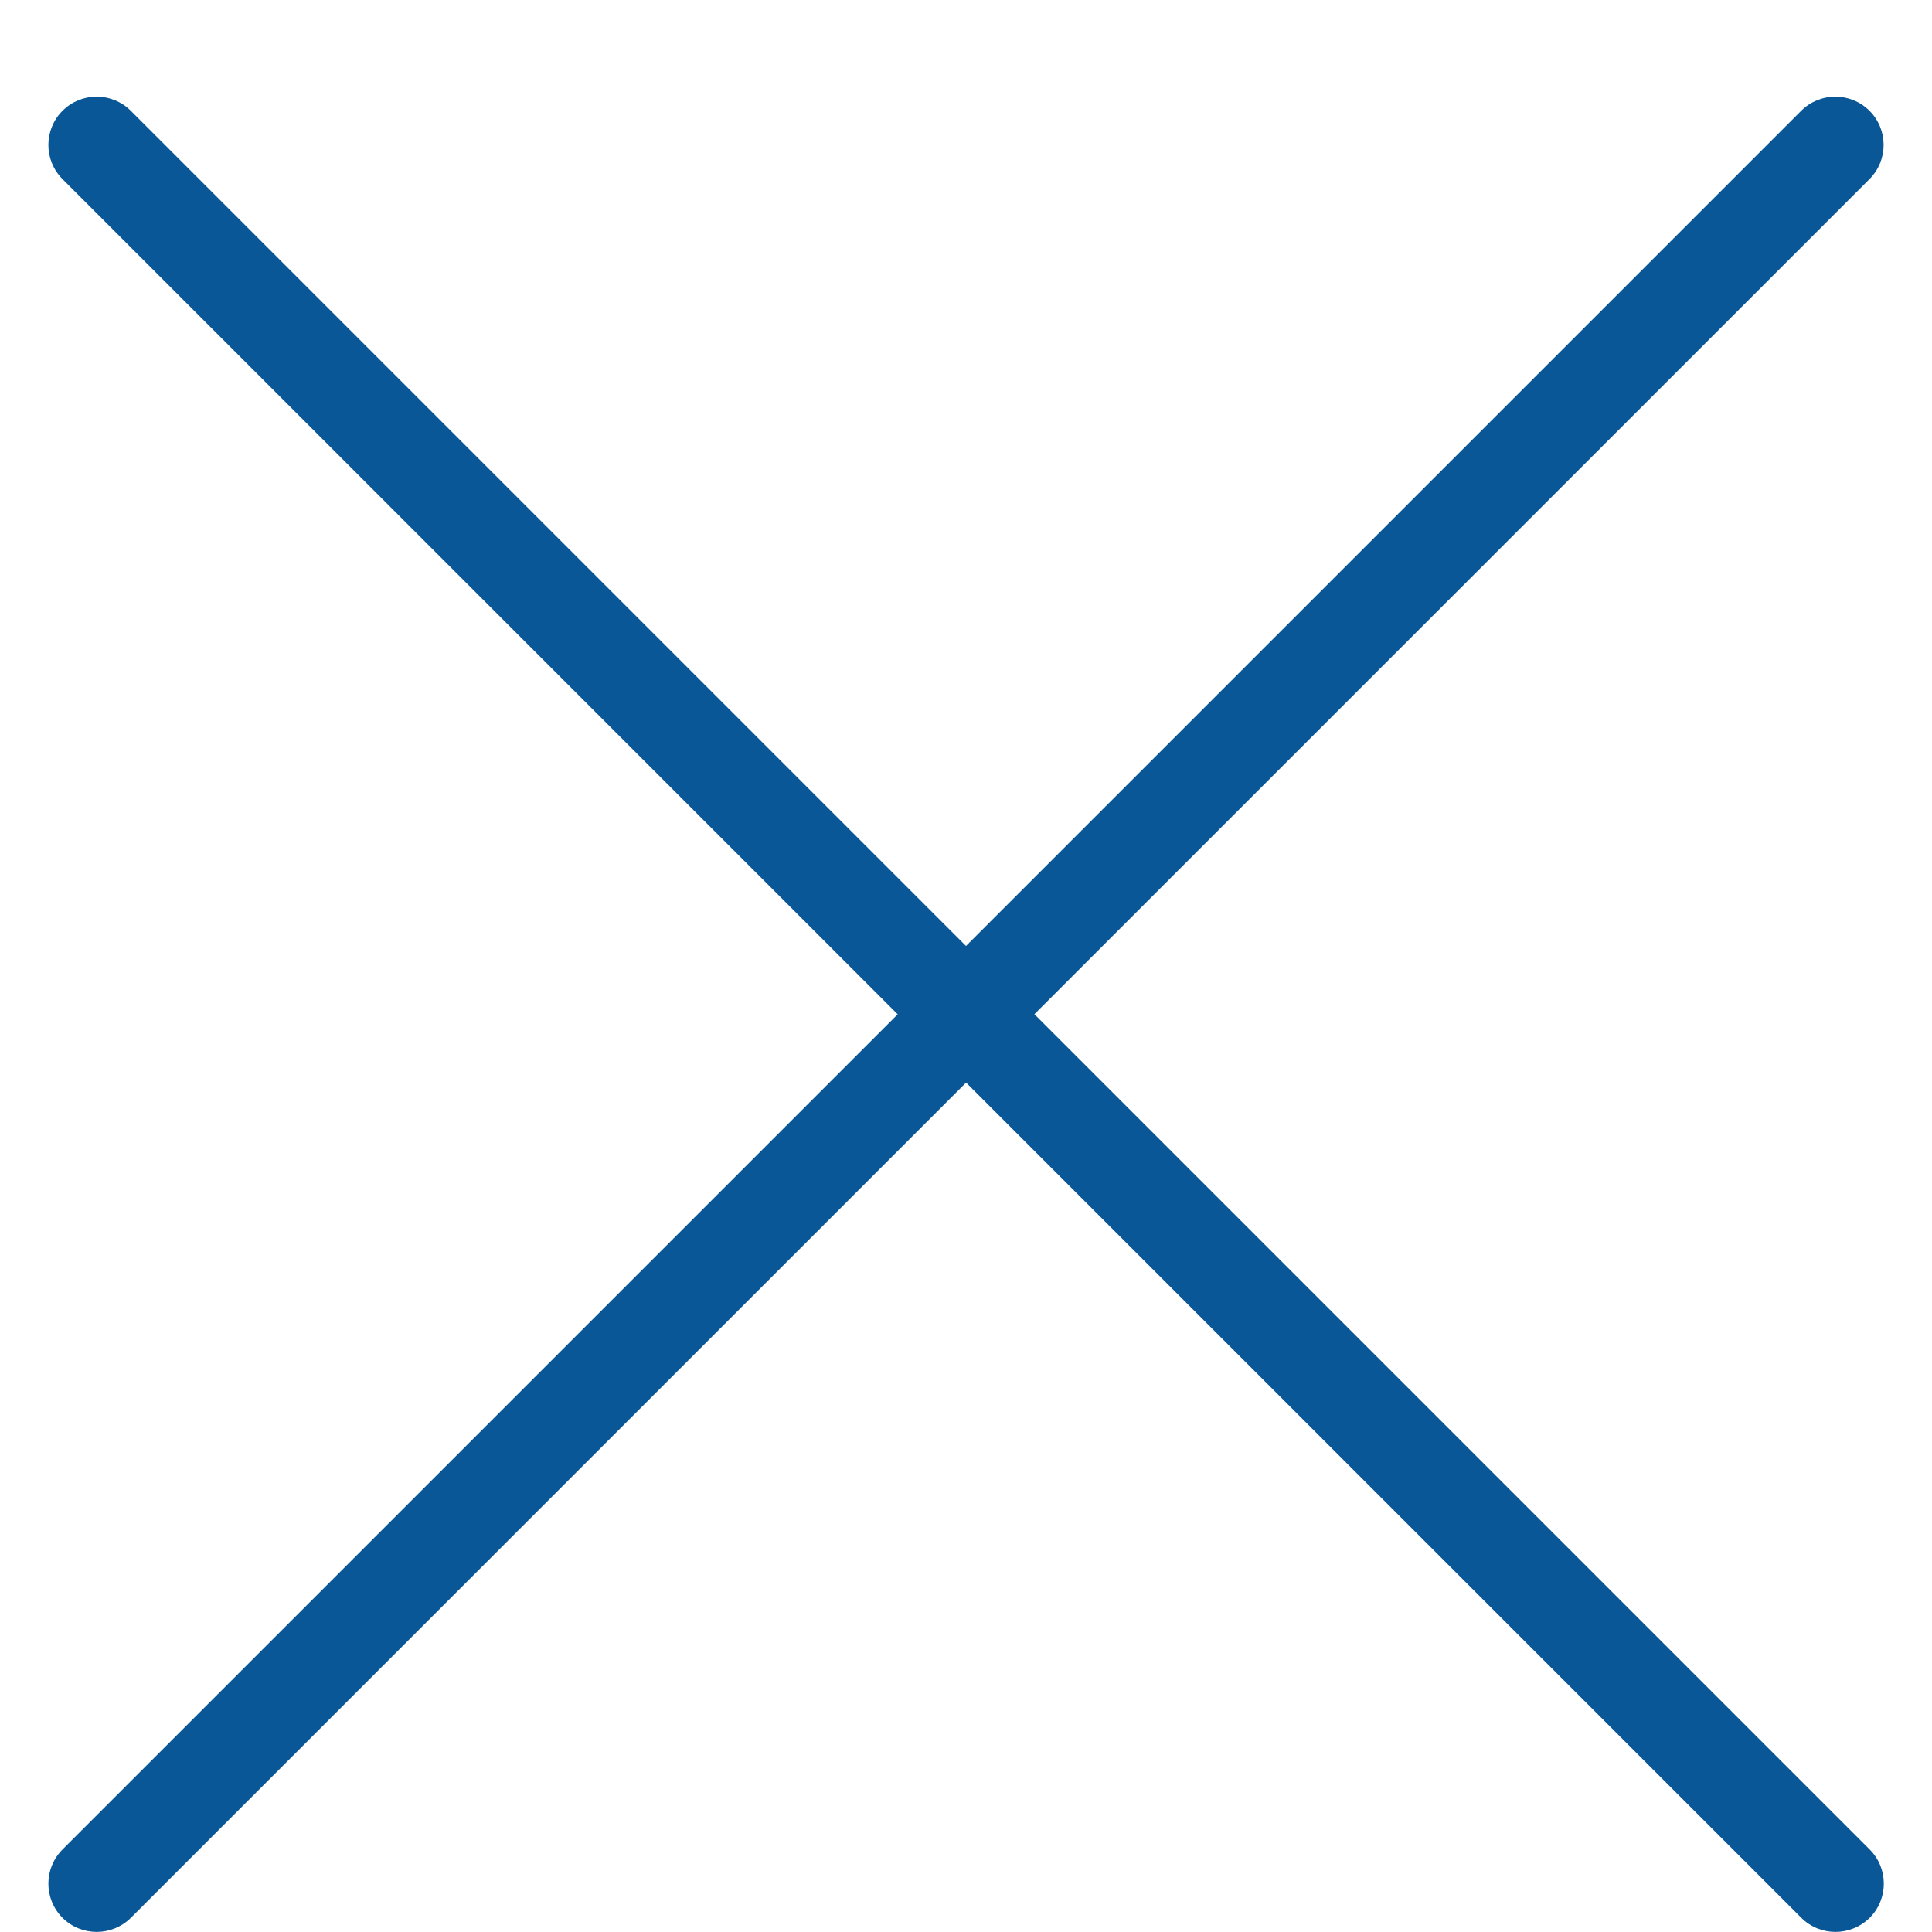
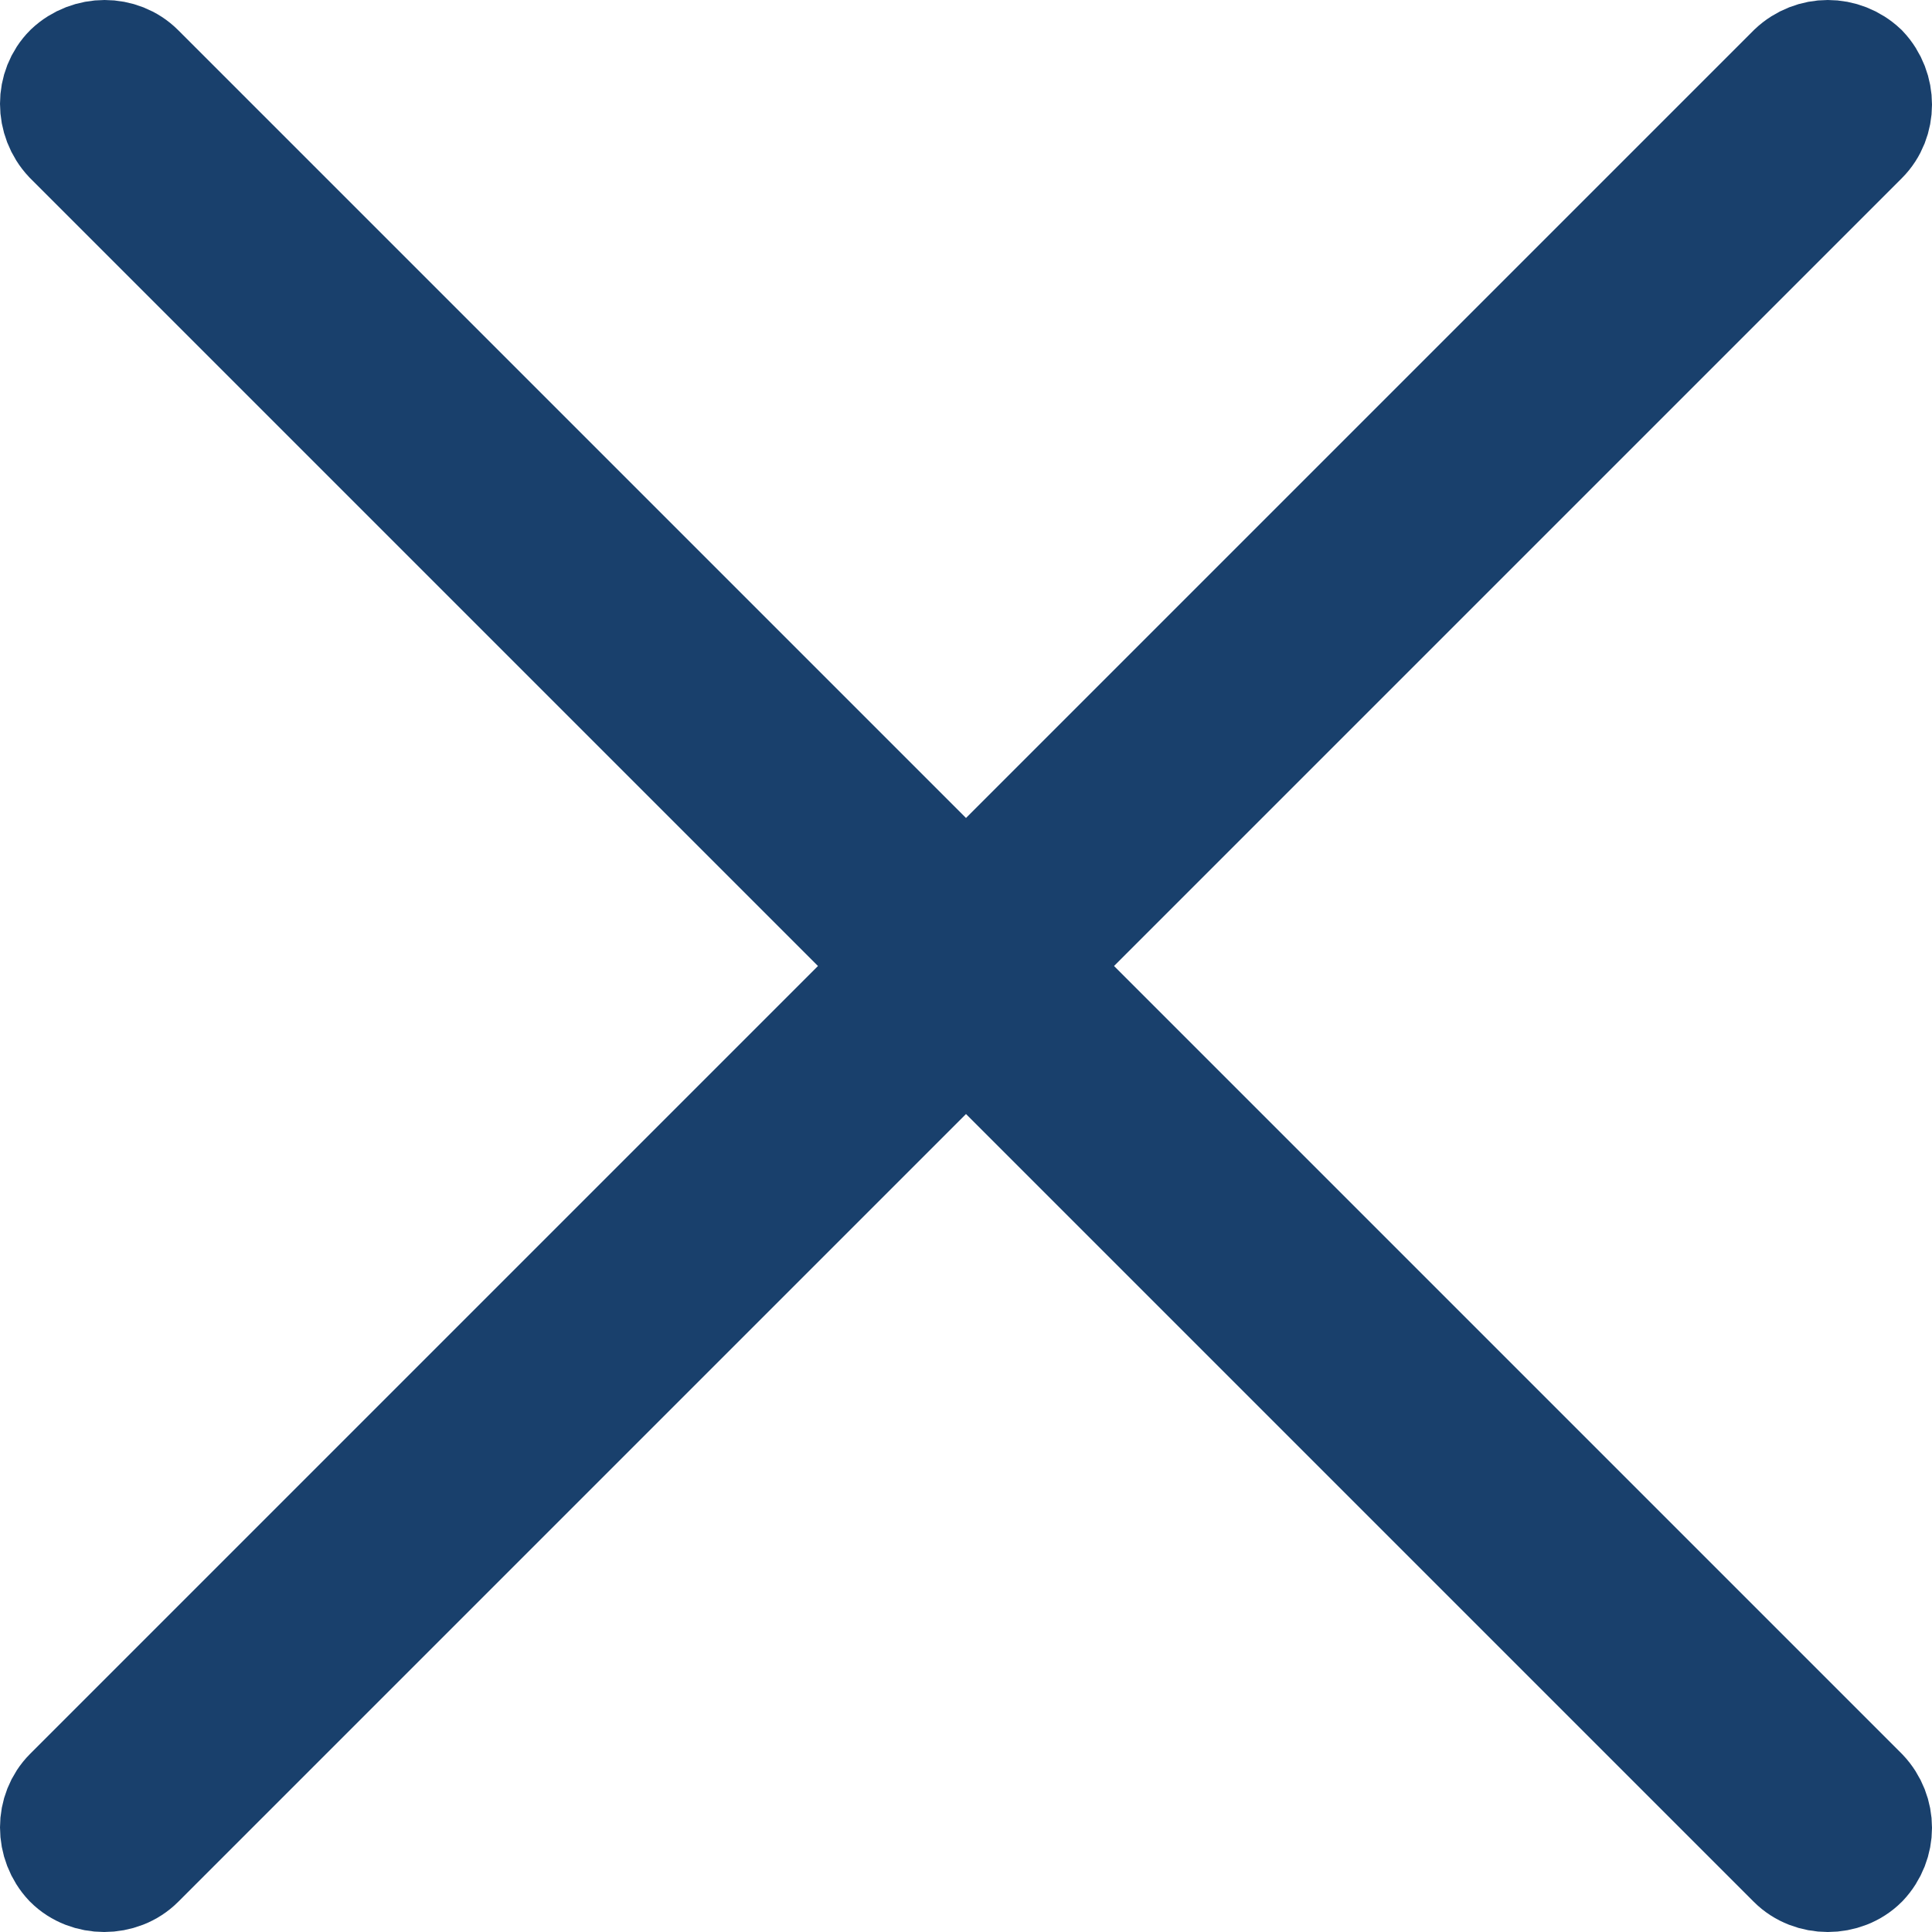
- <svg xmlns="http://www.w3.org/2000/svg" version="1.1" width="20" height="20" viewBox="0 0 20 20">
-   <path d="M10.707 10.5l8.646-8.646c0.195-0.195 0.195-0.512 0-0.707s-0.512-0.195-0.707 0l-8.646 8.646-8.646-8.646c-0.195-0.195-0.512-0.195-0.707 0s-0.195 0.512 0 0.707l8.646 8.646-8.646 8.646c-0.195 0.195-0.195 0.512 0 0.707 0.098 0.098 0.226 0.146 0.354 0.146s0.256-0.049 0.354-0.146l8.646-8.646 8.646 8.646c0.098 0.098 0.226 0.146 0.354 0.146s0.256-0.049 0.354-0.146c0.195-0.195 0.195-0.512 0-0.707l-8.646-8.646z" fill="#095797" />
+ <svg xmlns="http://www.w3.org/2000/svg" id="Calque_2" viewBox="0 0 17.06 17.06">
+   <defs>
+     <style>.cls-1{fill:#19406C;stroke:#19406C;stroke-miterlimit:10;}</style>
+   </defs>
+   <g id="Calque_2-2">
+     <path class="cls-1" d="m9.13,8.53l7.31-7.31c.16-.16.16-.43,0-.6-.17-.16-.43-.16-.6,0l-7.31,7.31L1.22.62c-.16-.16-.43-.16-.6,0-.16.16-.16.43,0,.6l7.31,7.31L.62,15.84c-.16.16-.16.43,0,.6.08.08.19.12.3.12s.22-.04.3-.12l7.31-7.31,7.31,7.31c.08.08.19.12.3.12s.22-.04.3-.12c.16-.17.16-.43,0-.6l-7.31-7.31h0Z" />
+   </g>
</svg>
